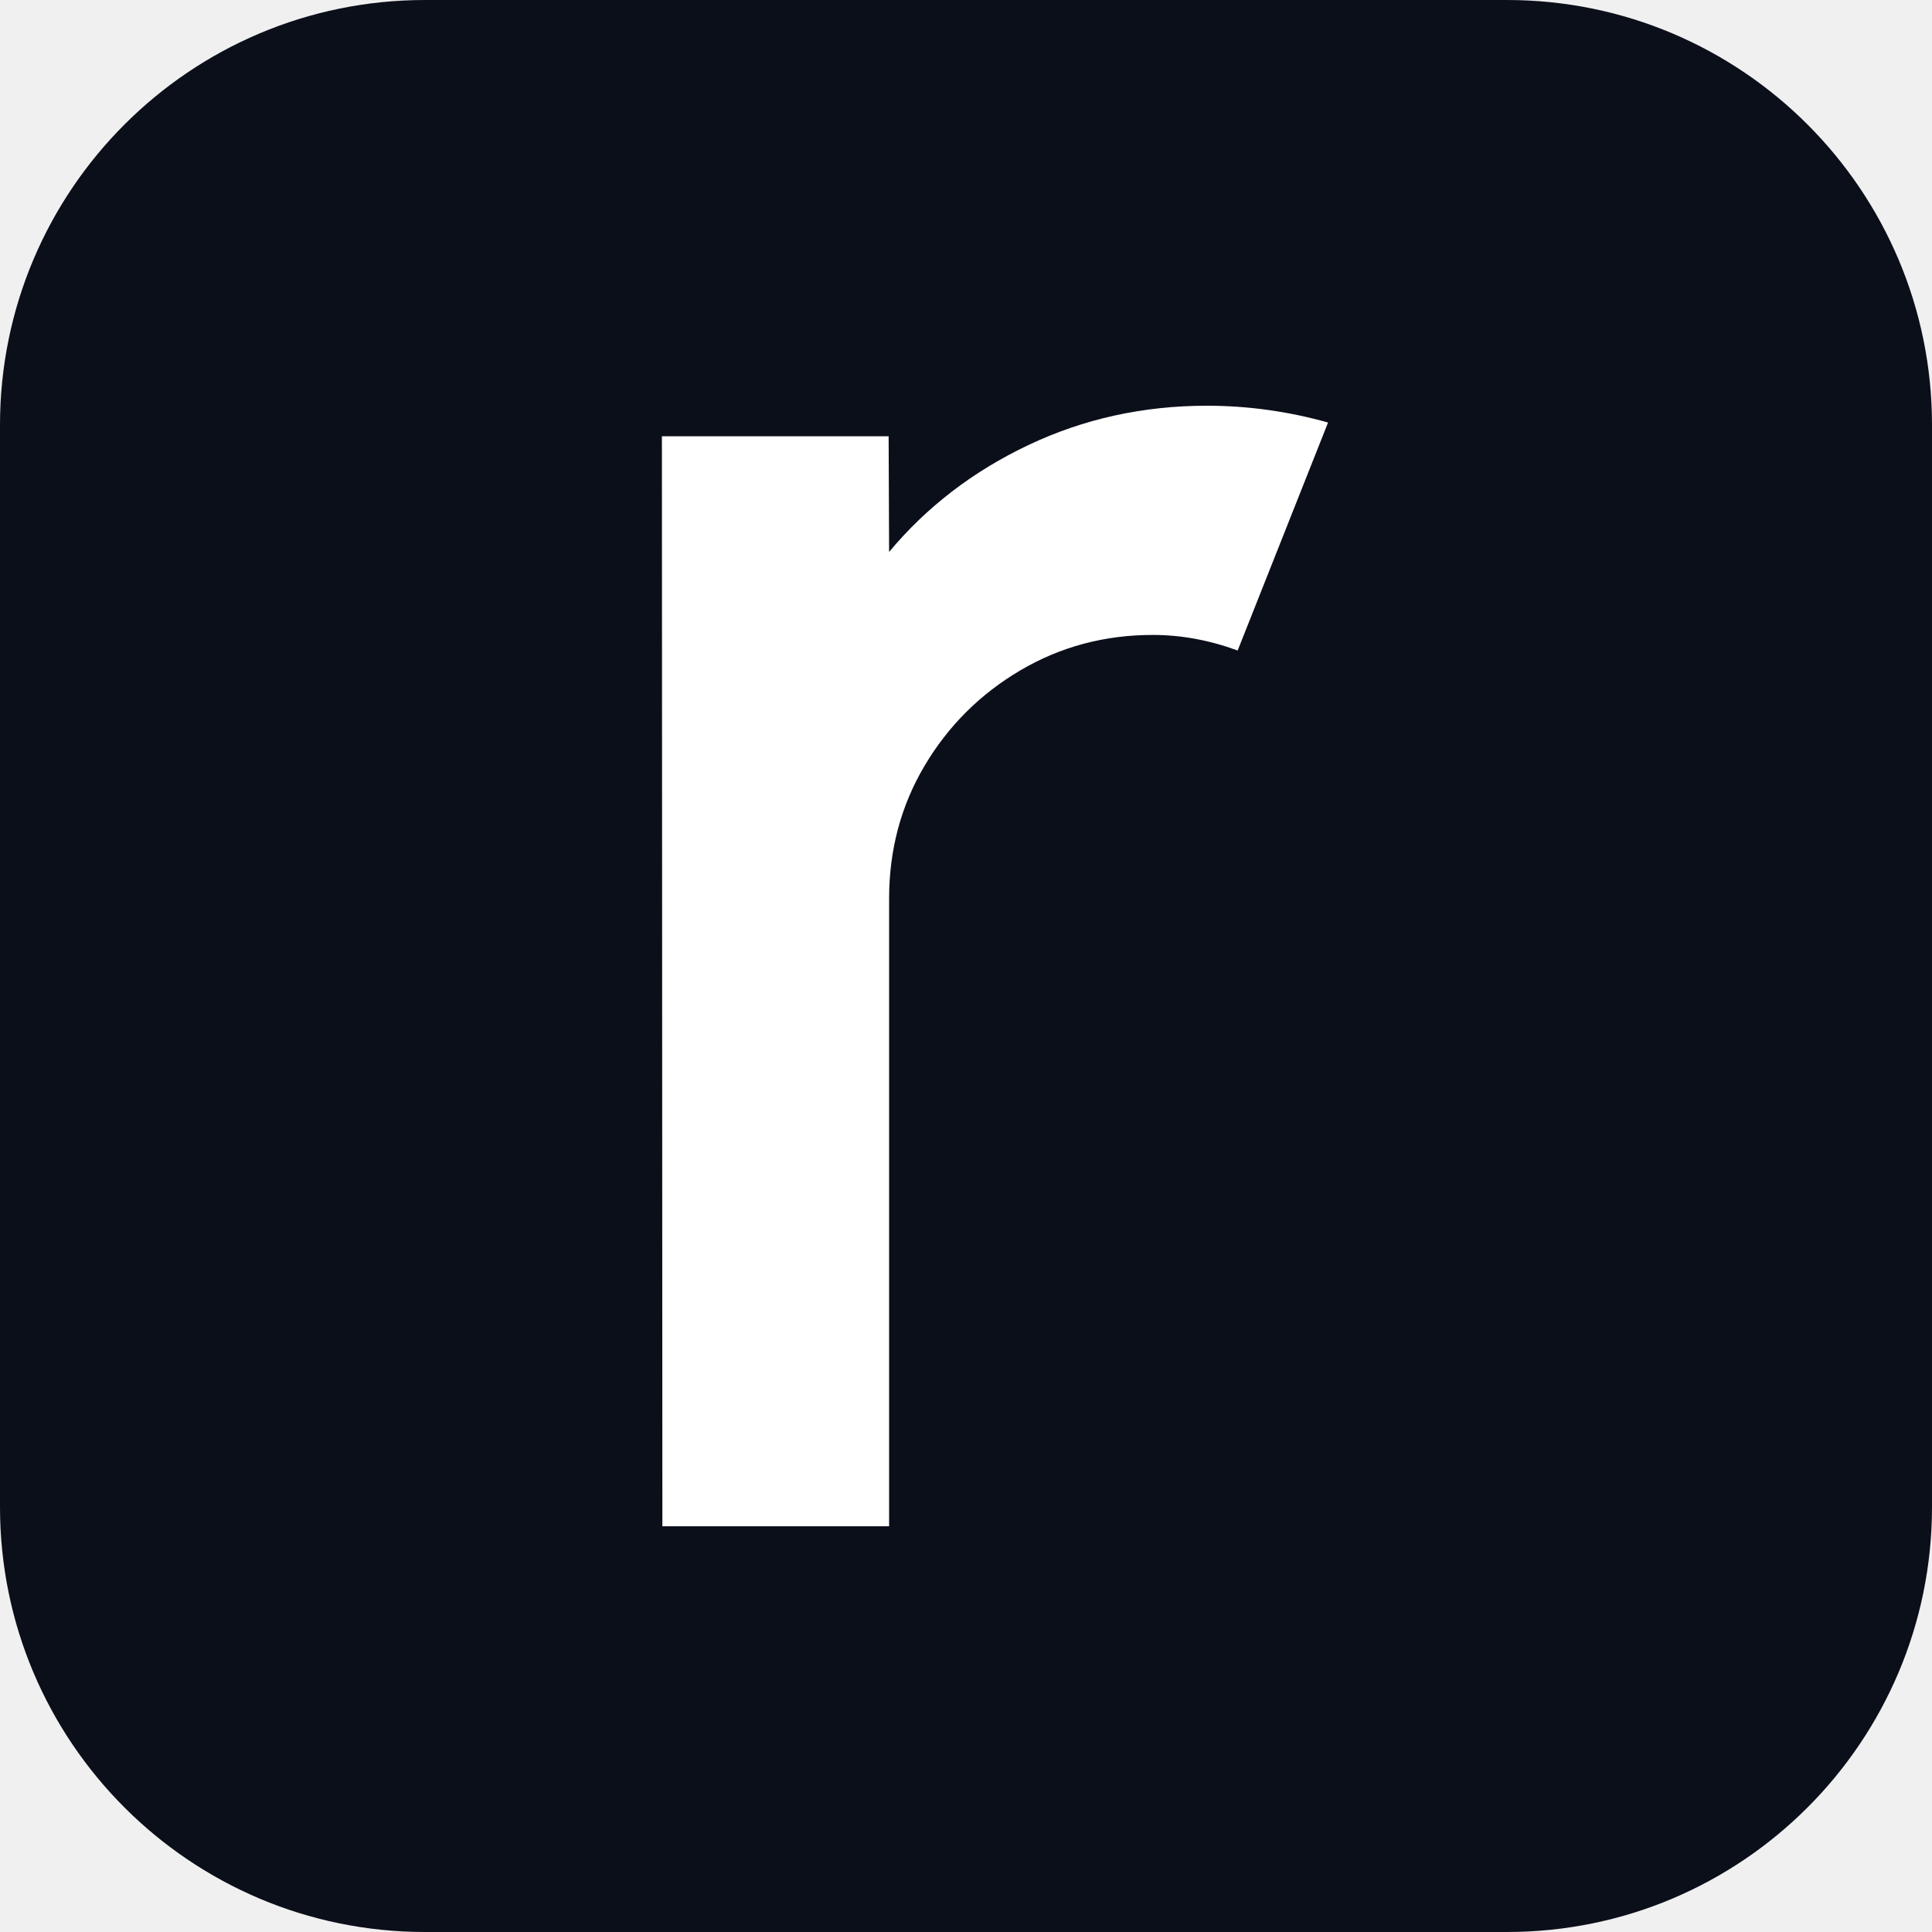
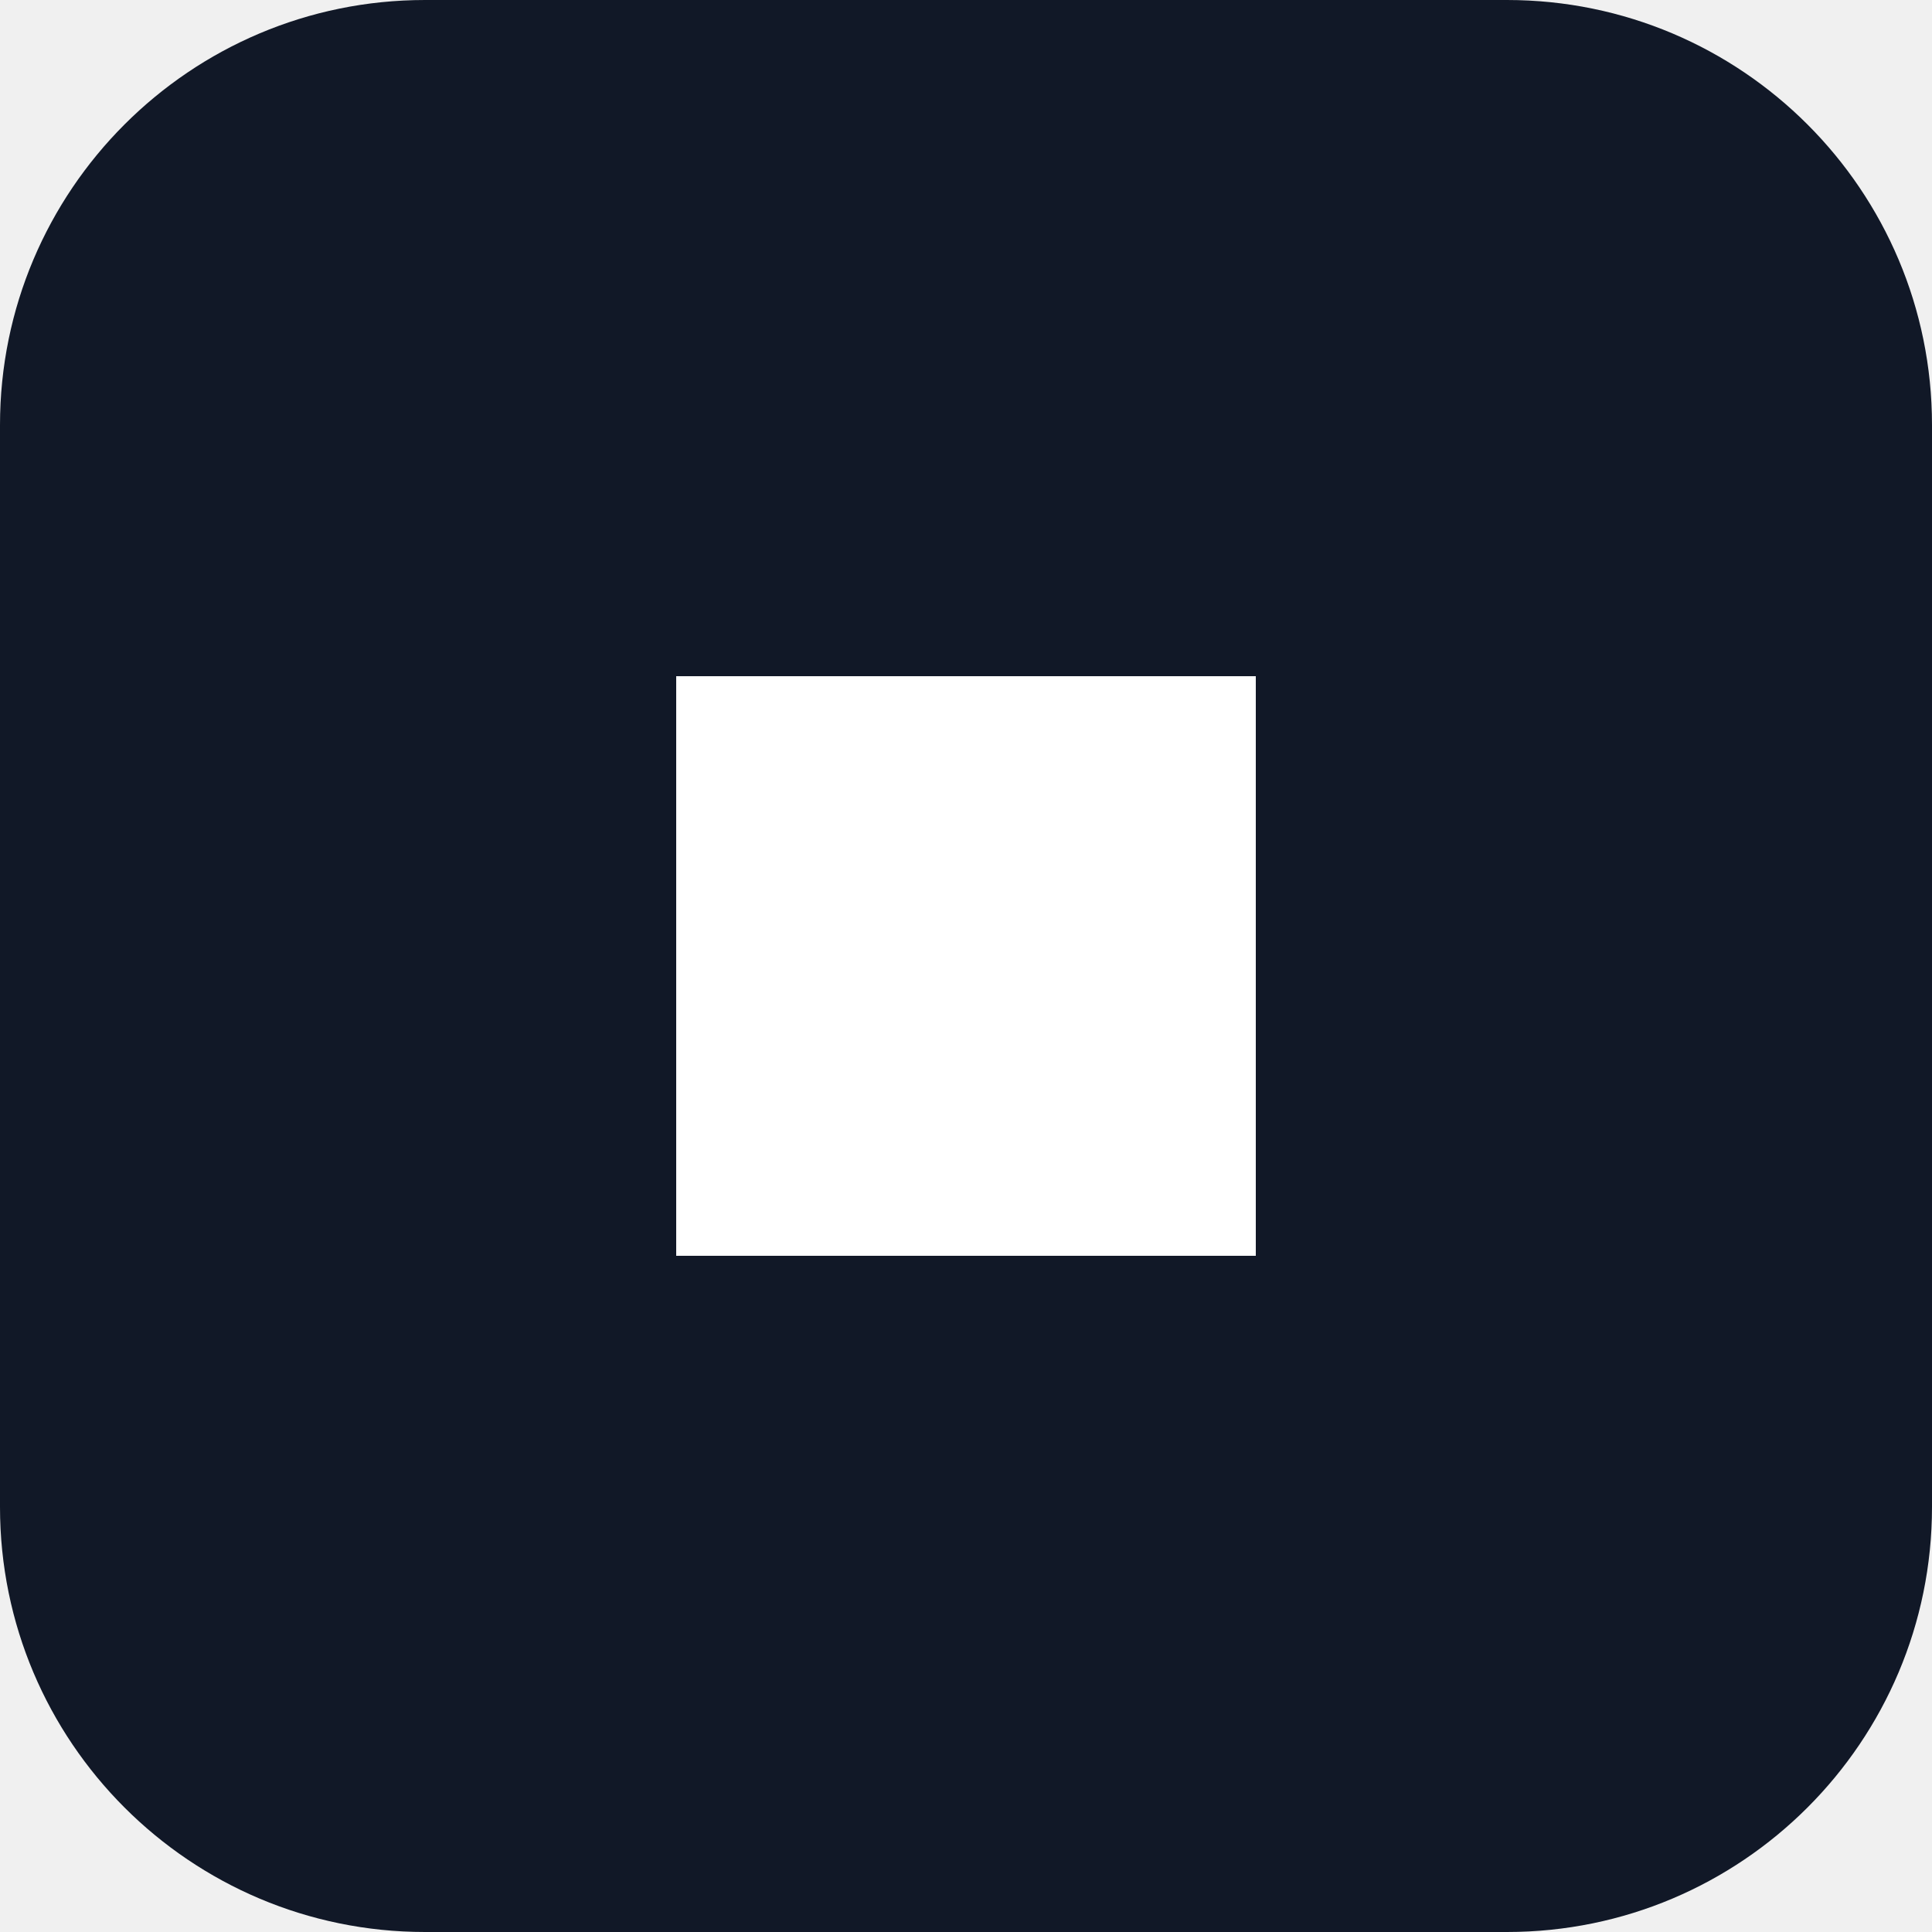
- <svg xmlns="http://www.w3.org/2000/svg" viewBox="0 0 100 100">
-   <rect width="100" height="100" rx="22" fill="#0B0F1A" />
-   <path transform="translate(27.49 79.00) scale(0.05642)" d="M120.425 0.0 120 -1000H327.998L328.423 -893.874Q380.148 -955.849 456.223 -991.925Q532.299 -1028.0 619.974 -1028.0Q676.274 -1028.0 731.124 -1012.575L648.2 -803.452Q609.175 -817.727 570.45 -817.727Q503.899 -817.727 448.724 -785.164Q393.548 -752.602 360.986 -697.714Q328.423 -642.826 328.423 -575.7V0.0Z" fill="#FFFFFF" />
+ <svg xmlns="http://www.w3.org/2000/svg" viewBox="0 0 64 64" width="64" height="64">
+   <rect width="64" height="64" rx="14.08" fill="#111827" />
+   <rect x="22.40" y="22.40" width="19.20" height="19.20" fill="#FFFFFF" />
</svg>
